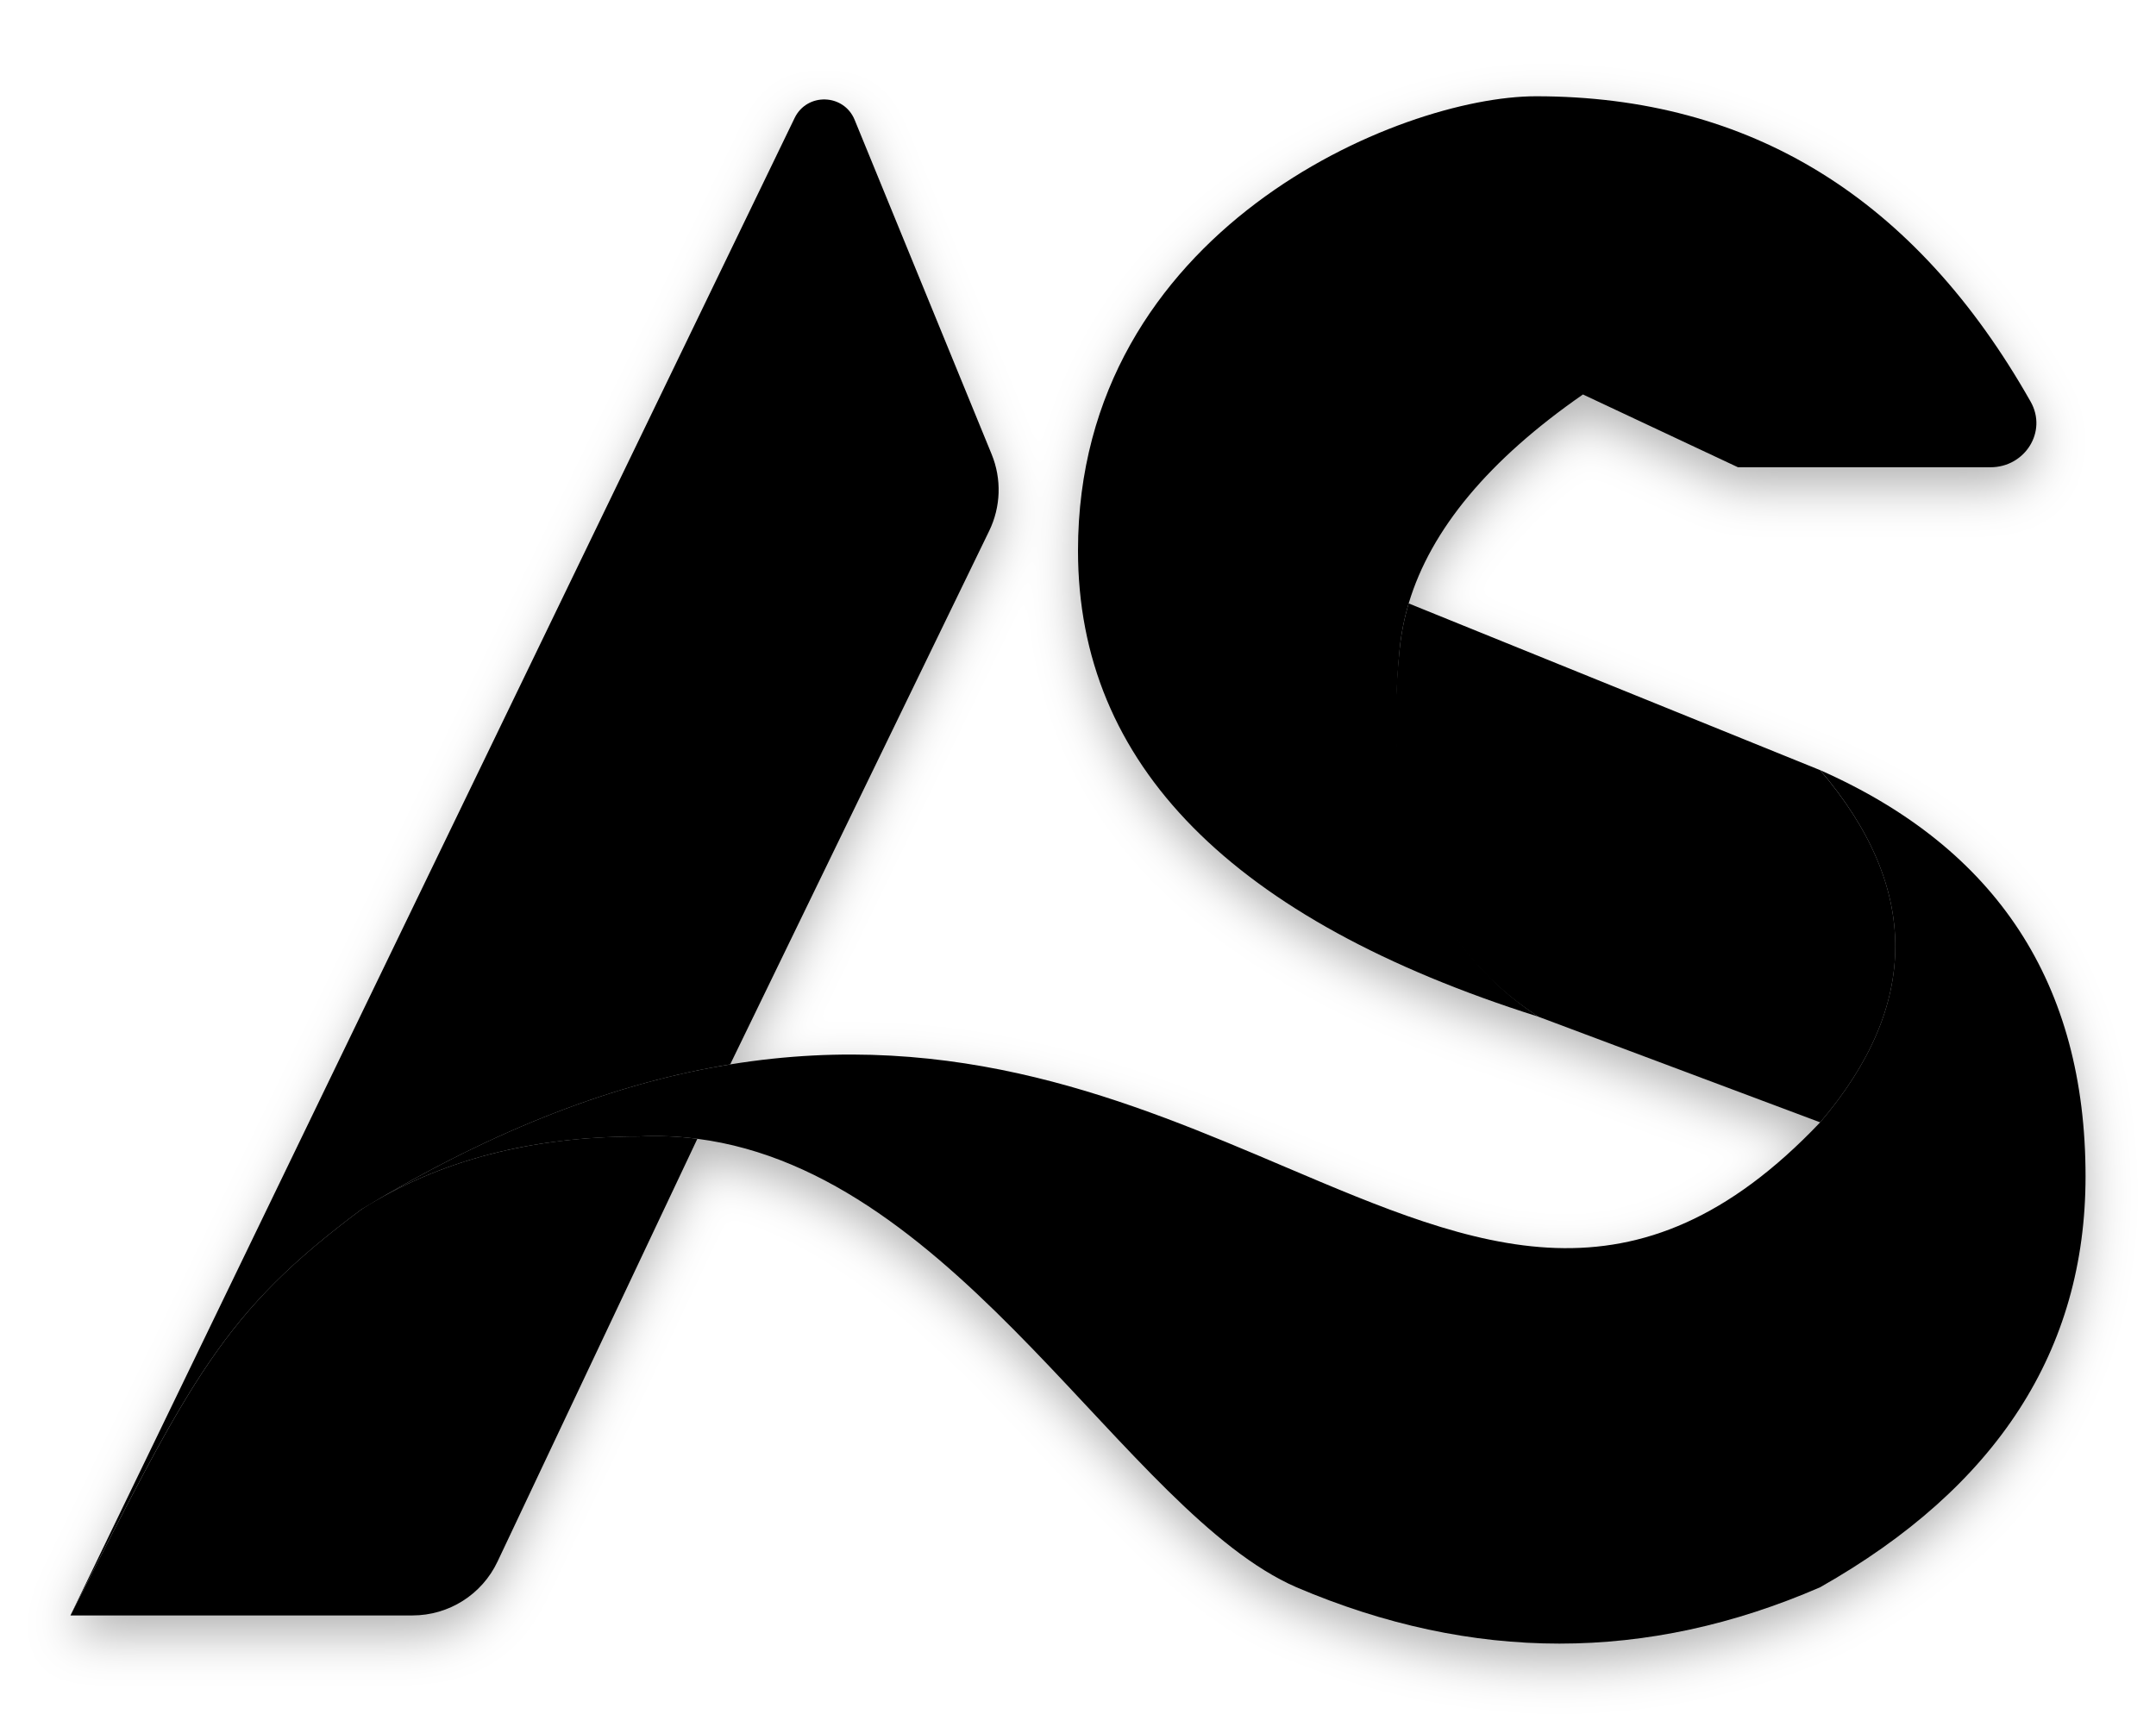
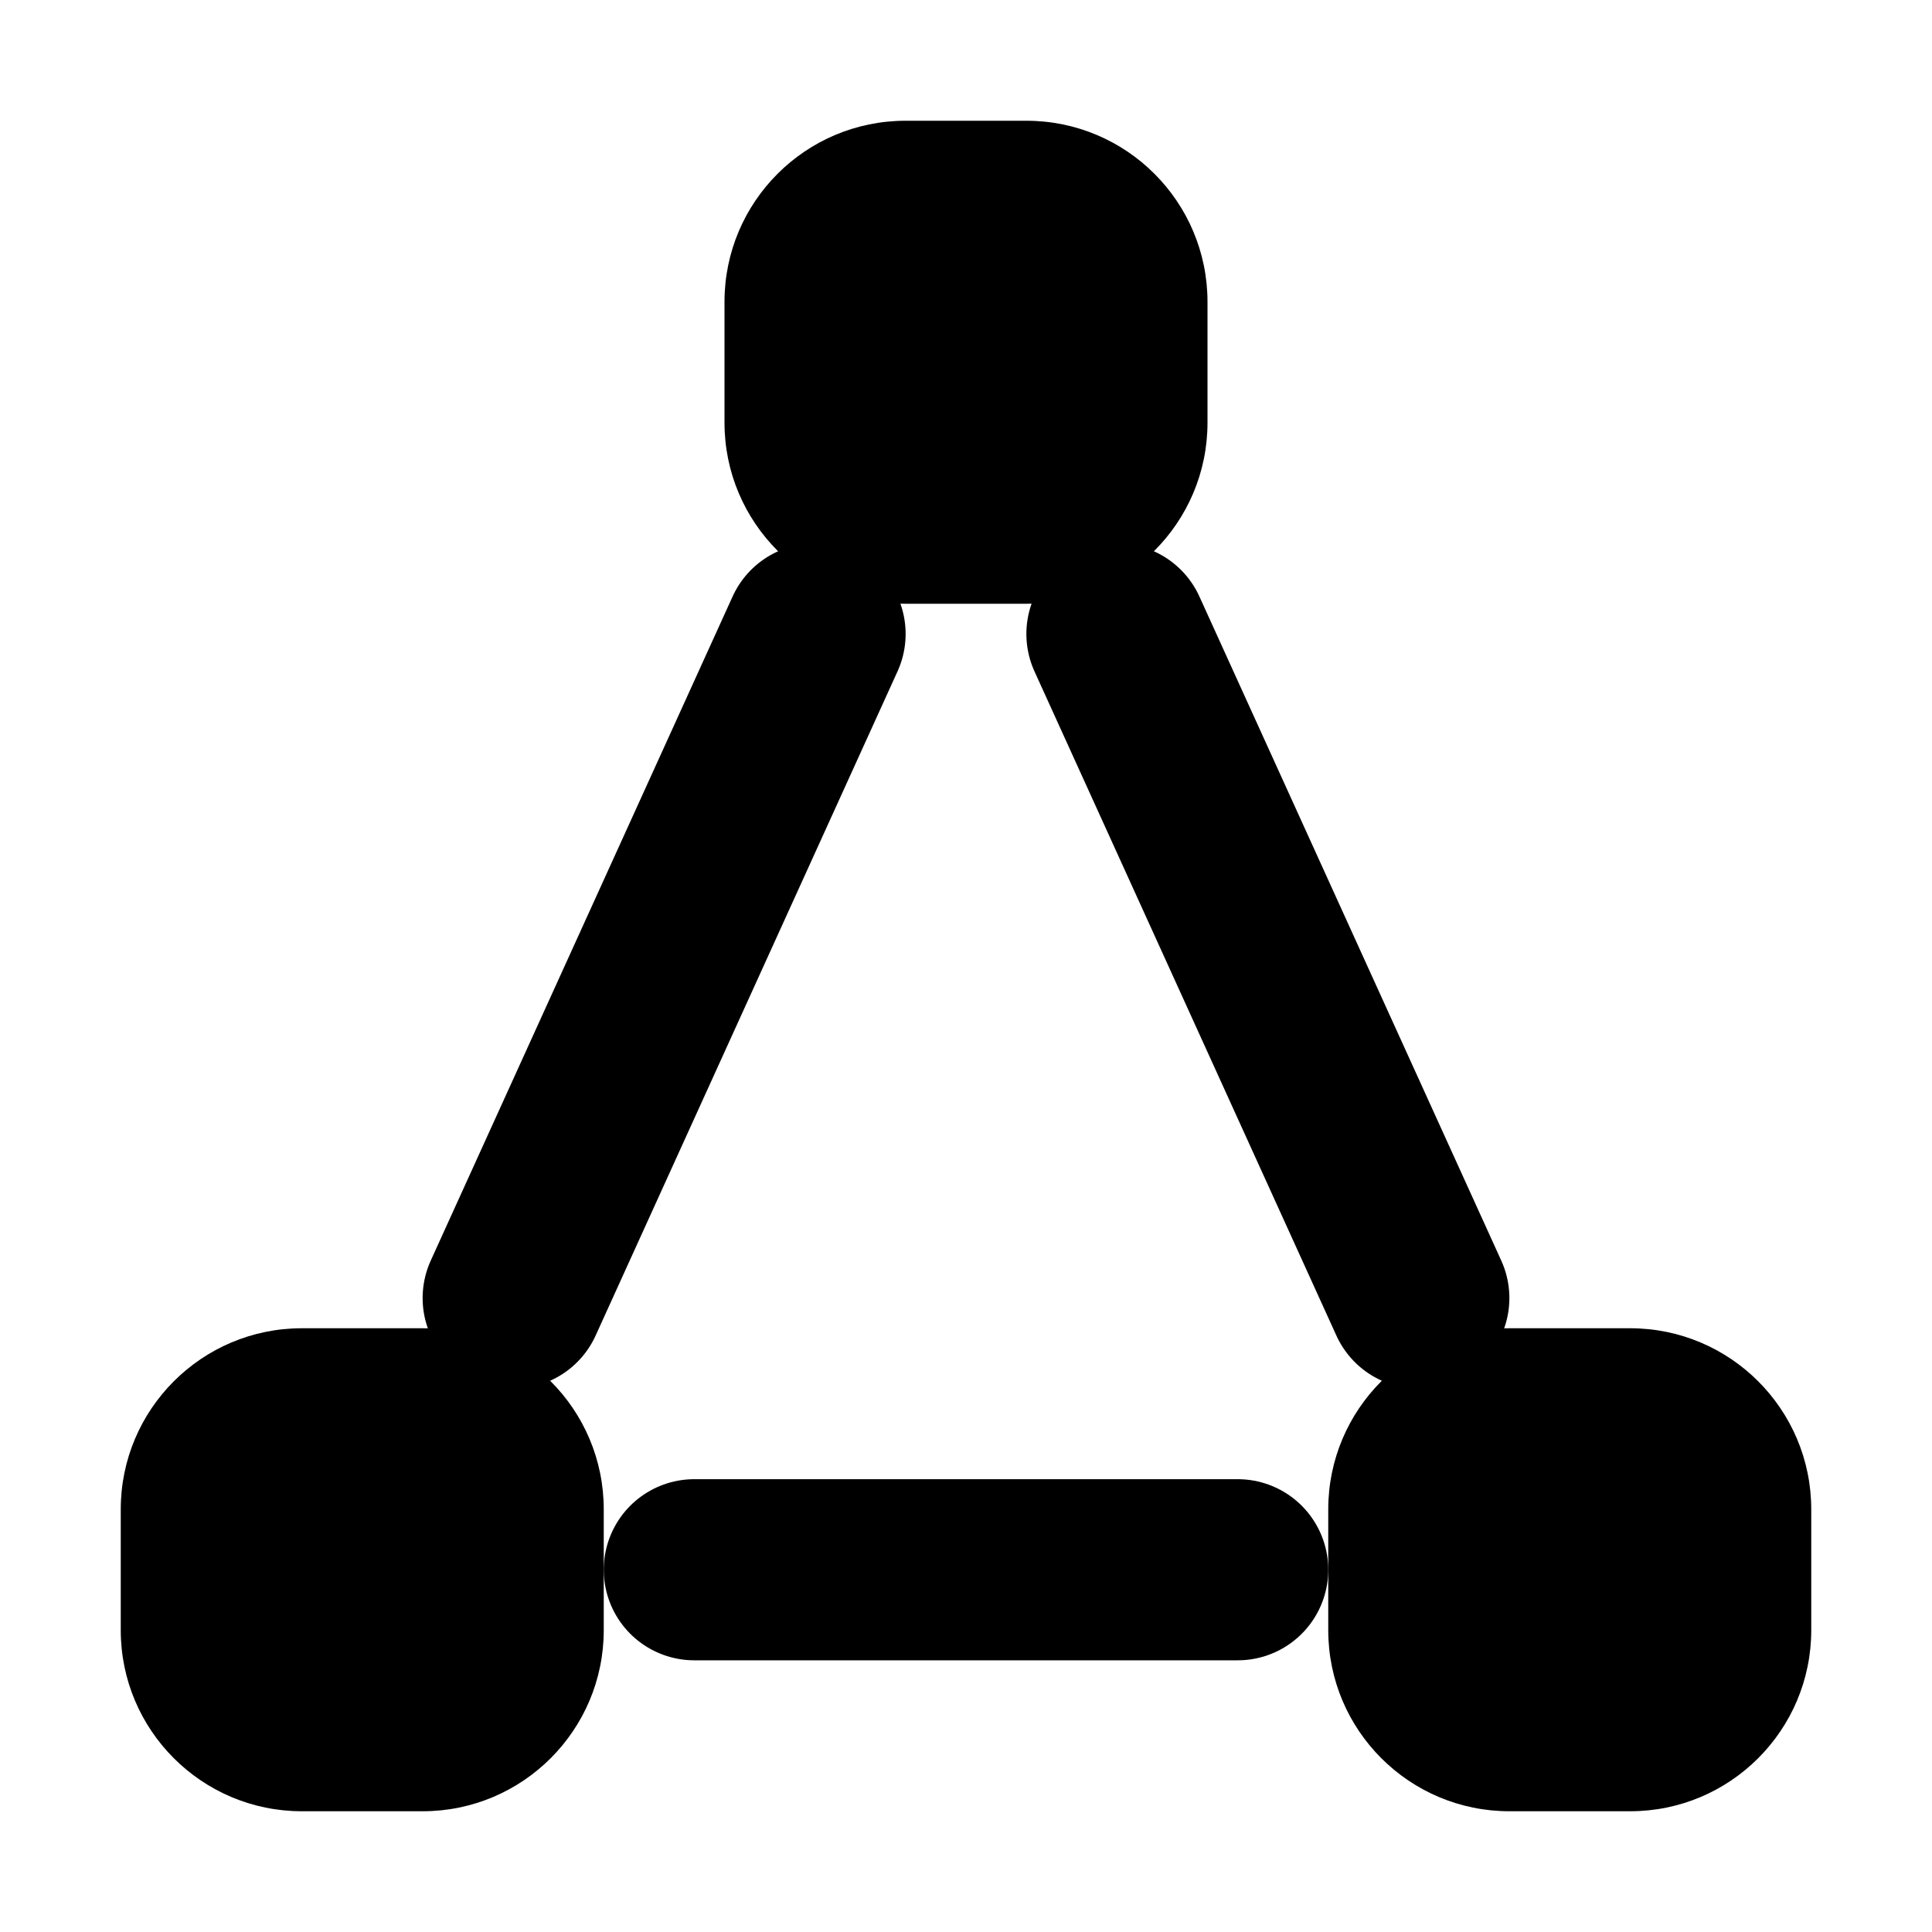
- <svg xmlns="http://www.w3.org/2000/svg" fill="none" version="1.1" width="459" height="369" viewBox="0 0 459 369">
-   <defs>
-     <filter id="master_svg0_19_0" filterUnits="objectBoundingBox" color-interpolation-filters="sRGB" x="-0.047" y="-0.047" width="1.093" height="1.118">
-       <feFlood flood-opacity="0" result="BackgroundImageFix" />
-       <feColorMatrix in="SourceAlpha" type="matrix" values="0 0 0 0 0 0 0 0 0 0 0 0 0 0 0 0 0 0 127 0" />
-       <feOffset dy="4" dx="0" />
-       <feGaussianBlur stdDeviation="5" />
-       <feColorMatrix type="matrix" values="0 0 0 0 0 0 0 0 0 0 0 0 0 0 0 0 0 0 0.3 0" />
-       <feBlend mode="normal" in2="BackgroundImageFix" result="effect1_dropShadow" />
-       <feBlend mode="normal" in="SourceGraphic" in2="effect1_dropShadow" result="shape" />
-     </filter>
-   </defs>
-   <g filter="url(#master_svg0_19_0)">
-     <path d="M229.5,117.25Q229.5,185.5,327.5,216.5Q292.5,193.5,298,138Q298.497,133.194,299.9,128.498Q306.966,104.857,337,84L370,99.5L423.774,99.5C431.096,99.5,435.922,91.916,432.315,85.543Q395.507,20.5,327,20.5C298,20.5,229.5,49,229.5,117.25Z" fill="currentColor" fill-opacity="1" />
-     <path d="M298,138Q292,193.5,327.5,216.5L387.5,239Q403.5,220.25,403.5,201.5Q403.5,182.75,387.5,164L299.9,128.498Q298.497,133.194,298,138Z" fill="currentColor" fill-opacity="1" />
-     <path d="M77,257.5C78.39,256.657,79.773,255.832,81.148,255.027Q79.039,256.21,77,257.5ZM81.148,255.027Q104.372,242,136,242C140.269,241.798,144.421,241.981,148.464,242.502C204.549,249.733,239.622,322.143,276,338Q304.125,350,332,350Q359.875,350,387.5,338Q444,306,444,250.5Q444,189,387.5,164Q403.5,182.75,403.5,201.5Q403.5,220.25,387.5,239C348.317,280.257,314.66,265.947,273.45,248.425C240.952,234.608,203.757,218.793,155.453,226.659C133.241,230.276,108.681,238.9,81.148,255.027Z" fill="currentColor" fill-opacity="1" />
-     <path d="M15,344L87.831,344C95.566,344,102.608,339.539,105.913,332.545L148.464,242.502C144.421,241.981,140.269,241.798,136,242Q101.5,242,77,257.5C47.5,279.5,41,293,15,344Z" fill="currentColor" fill-opacity="1" />
-     <path d="M15,344C41,293,47.5,279.5,77,257.5C106.221,239.774,132.132,230.457,155.453,226.659L210.597,113.041C213.081,107.924,213.268,101.992,211.112,96.728L181.948,25.523C179.653,19.919,171.805,19.677,169.169,25.13L15,344Z" fill="currentColor" fill-opacity="1" />
+ <svg xmlns="http://www.w3.org/2000/svg" width="32" height="32" viewBox="0 0 32 32" fill="none">
+   <path d="M13.5 10.5 8.5 21.5M18.5 10.5l5 11M11.5 26h9" fill="none" stroke="currentColor" stroke-width="3" stroke-linecap="round" />
+   <g fill="currentColor">
+     <rect x="12" y="2" width="8" height="8" rx="3" />
+     <rect x="2" y="22" width="8" height="8" rx="3" />
+     <rect x="22" y="22" width="8" height="8" rx="3" />
  </g>
</svg>
